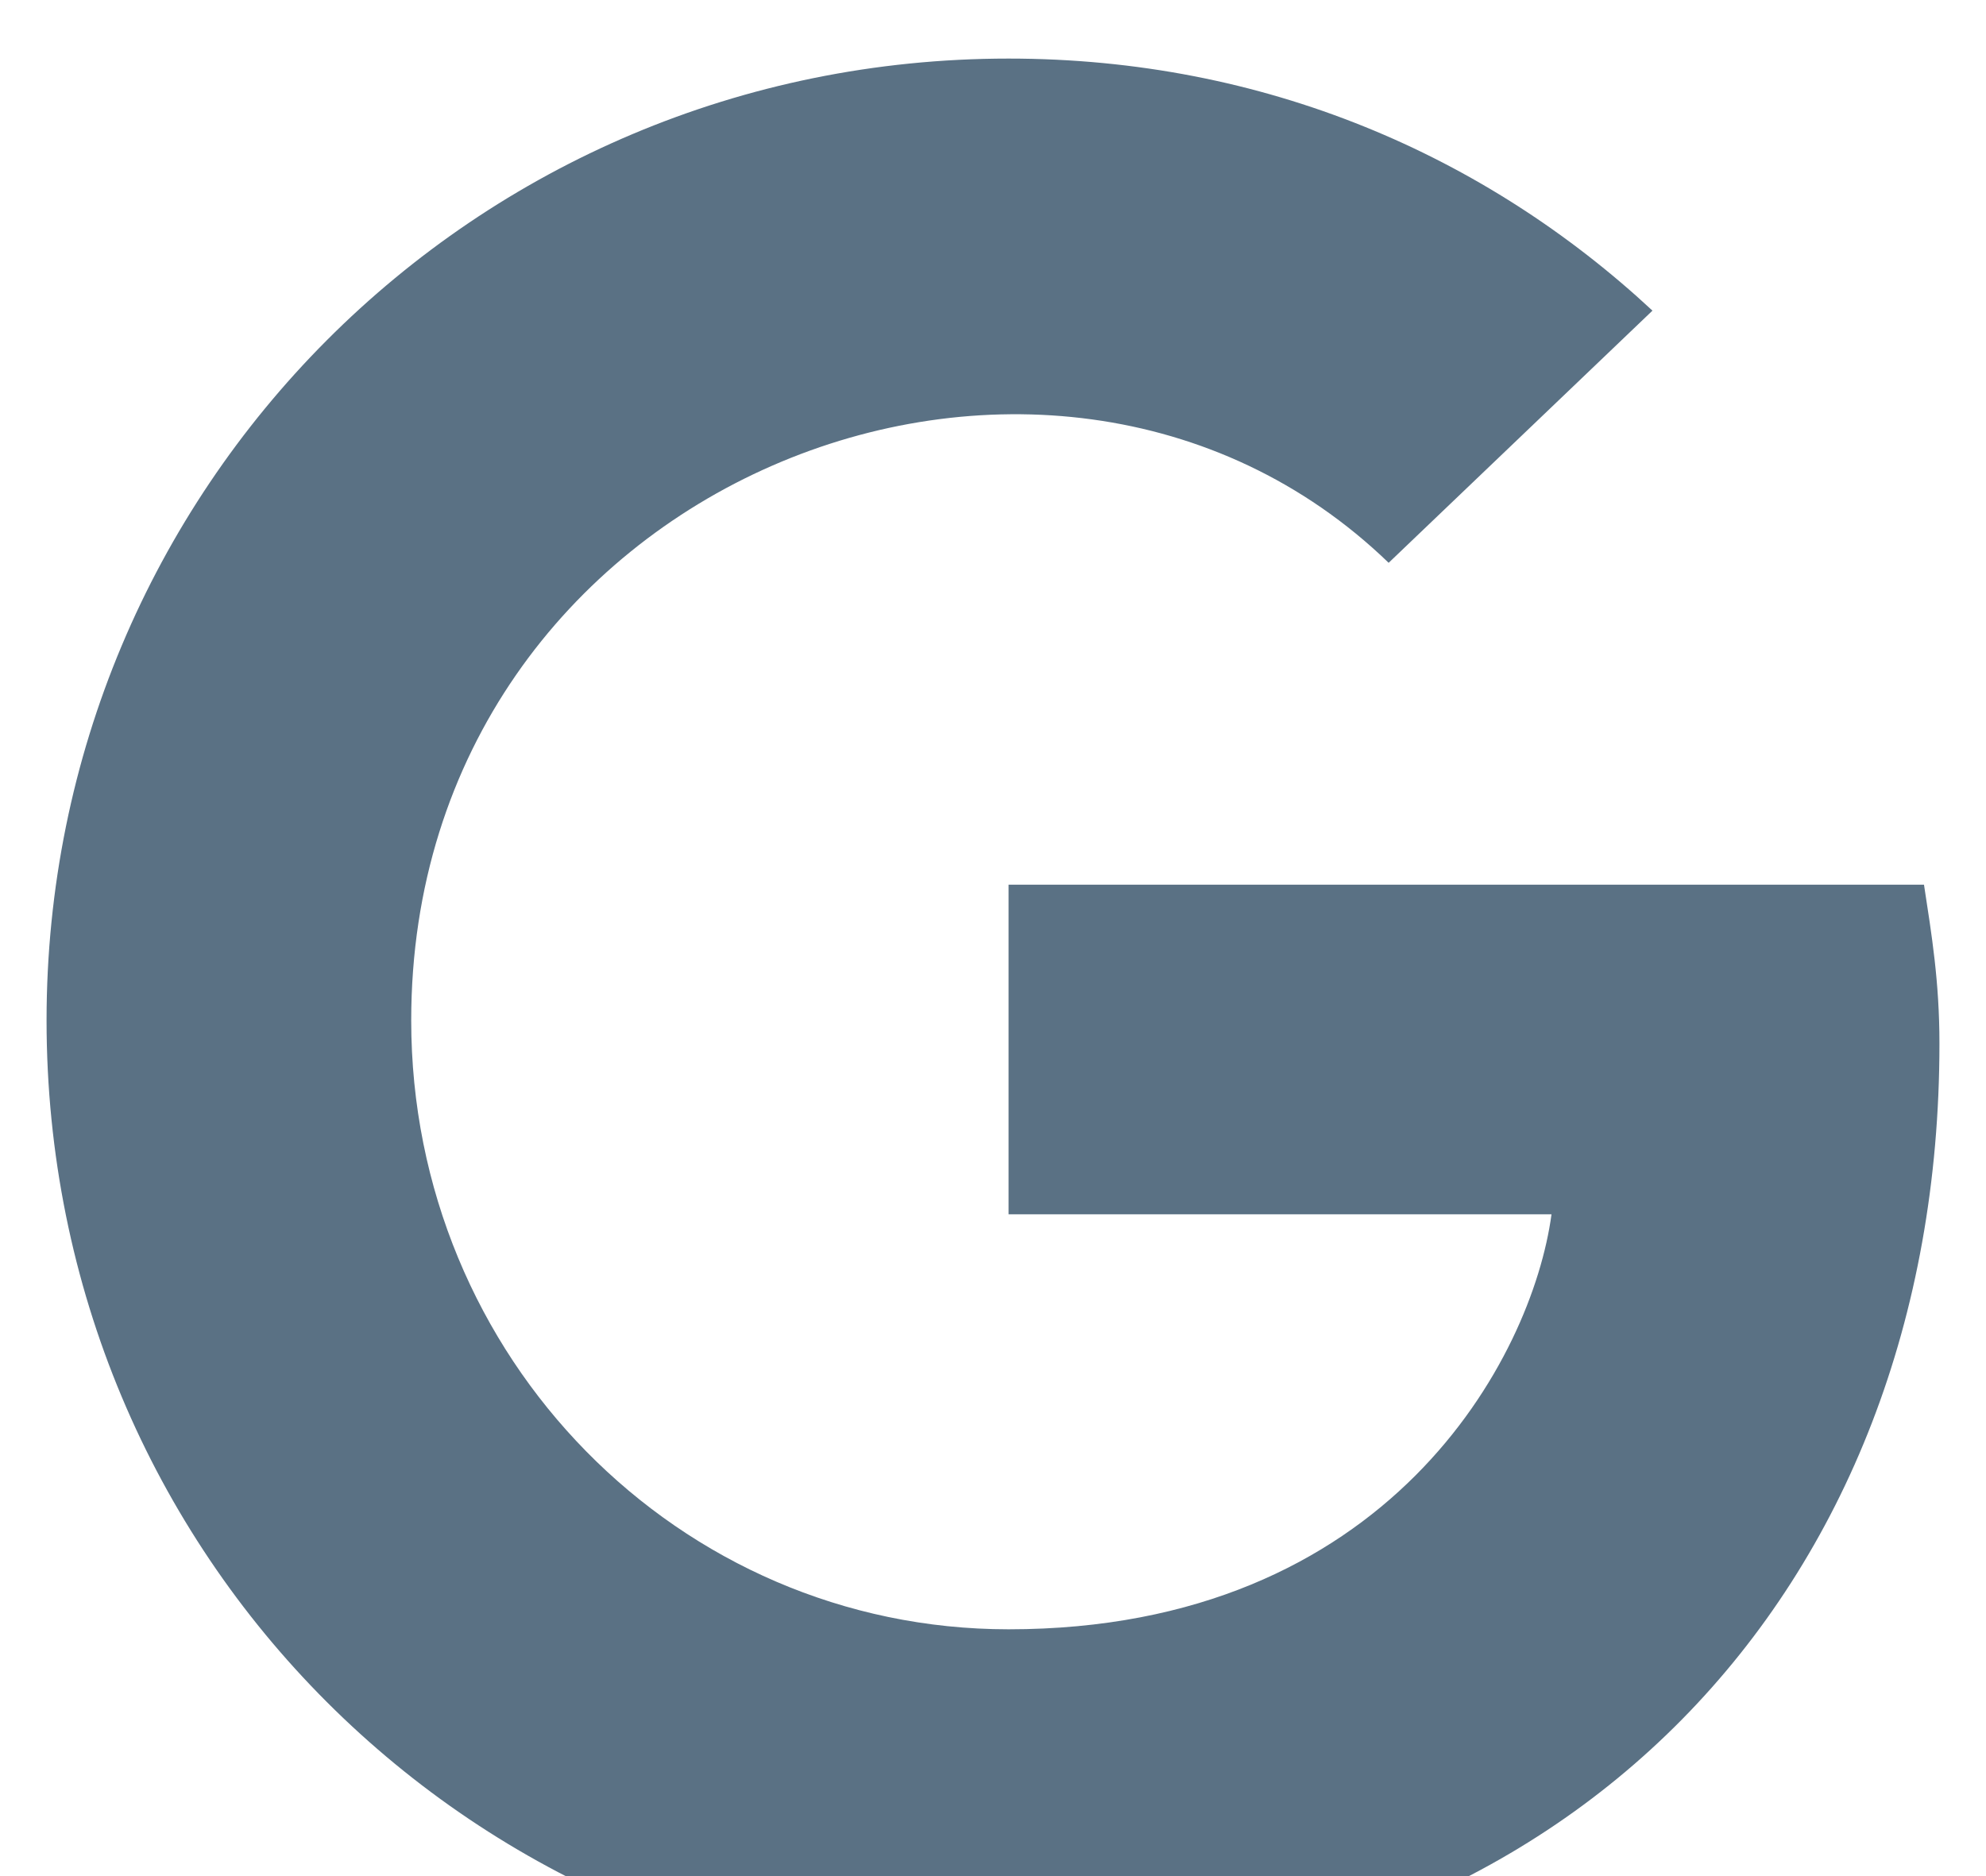
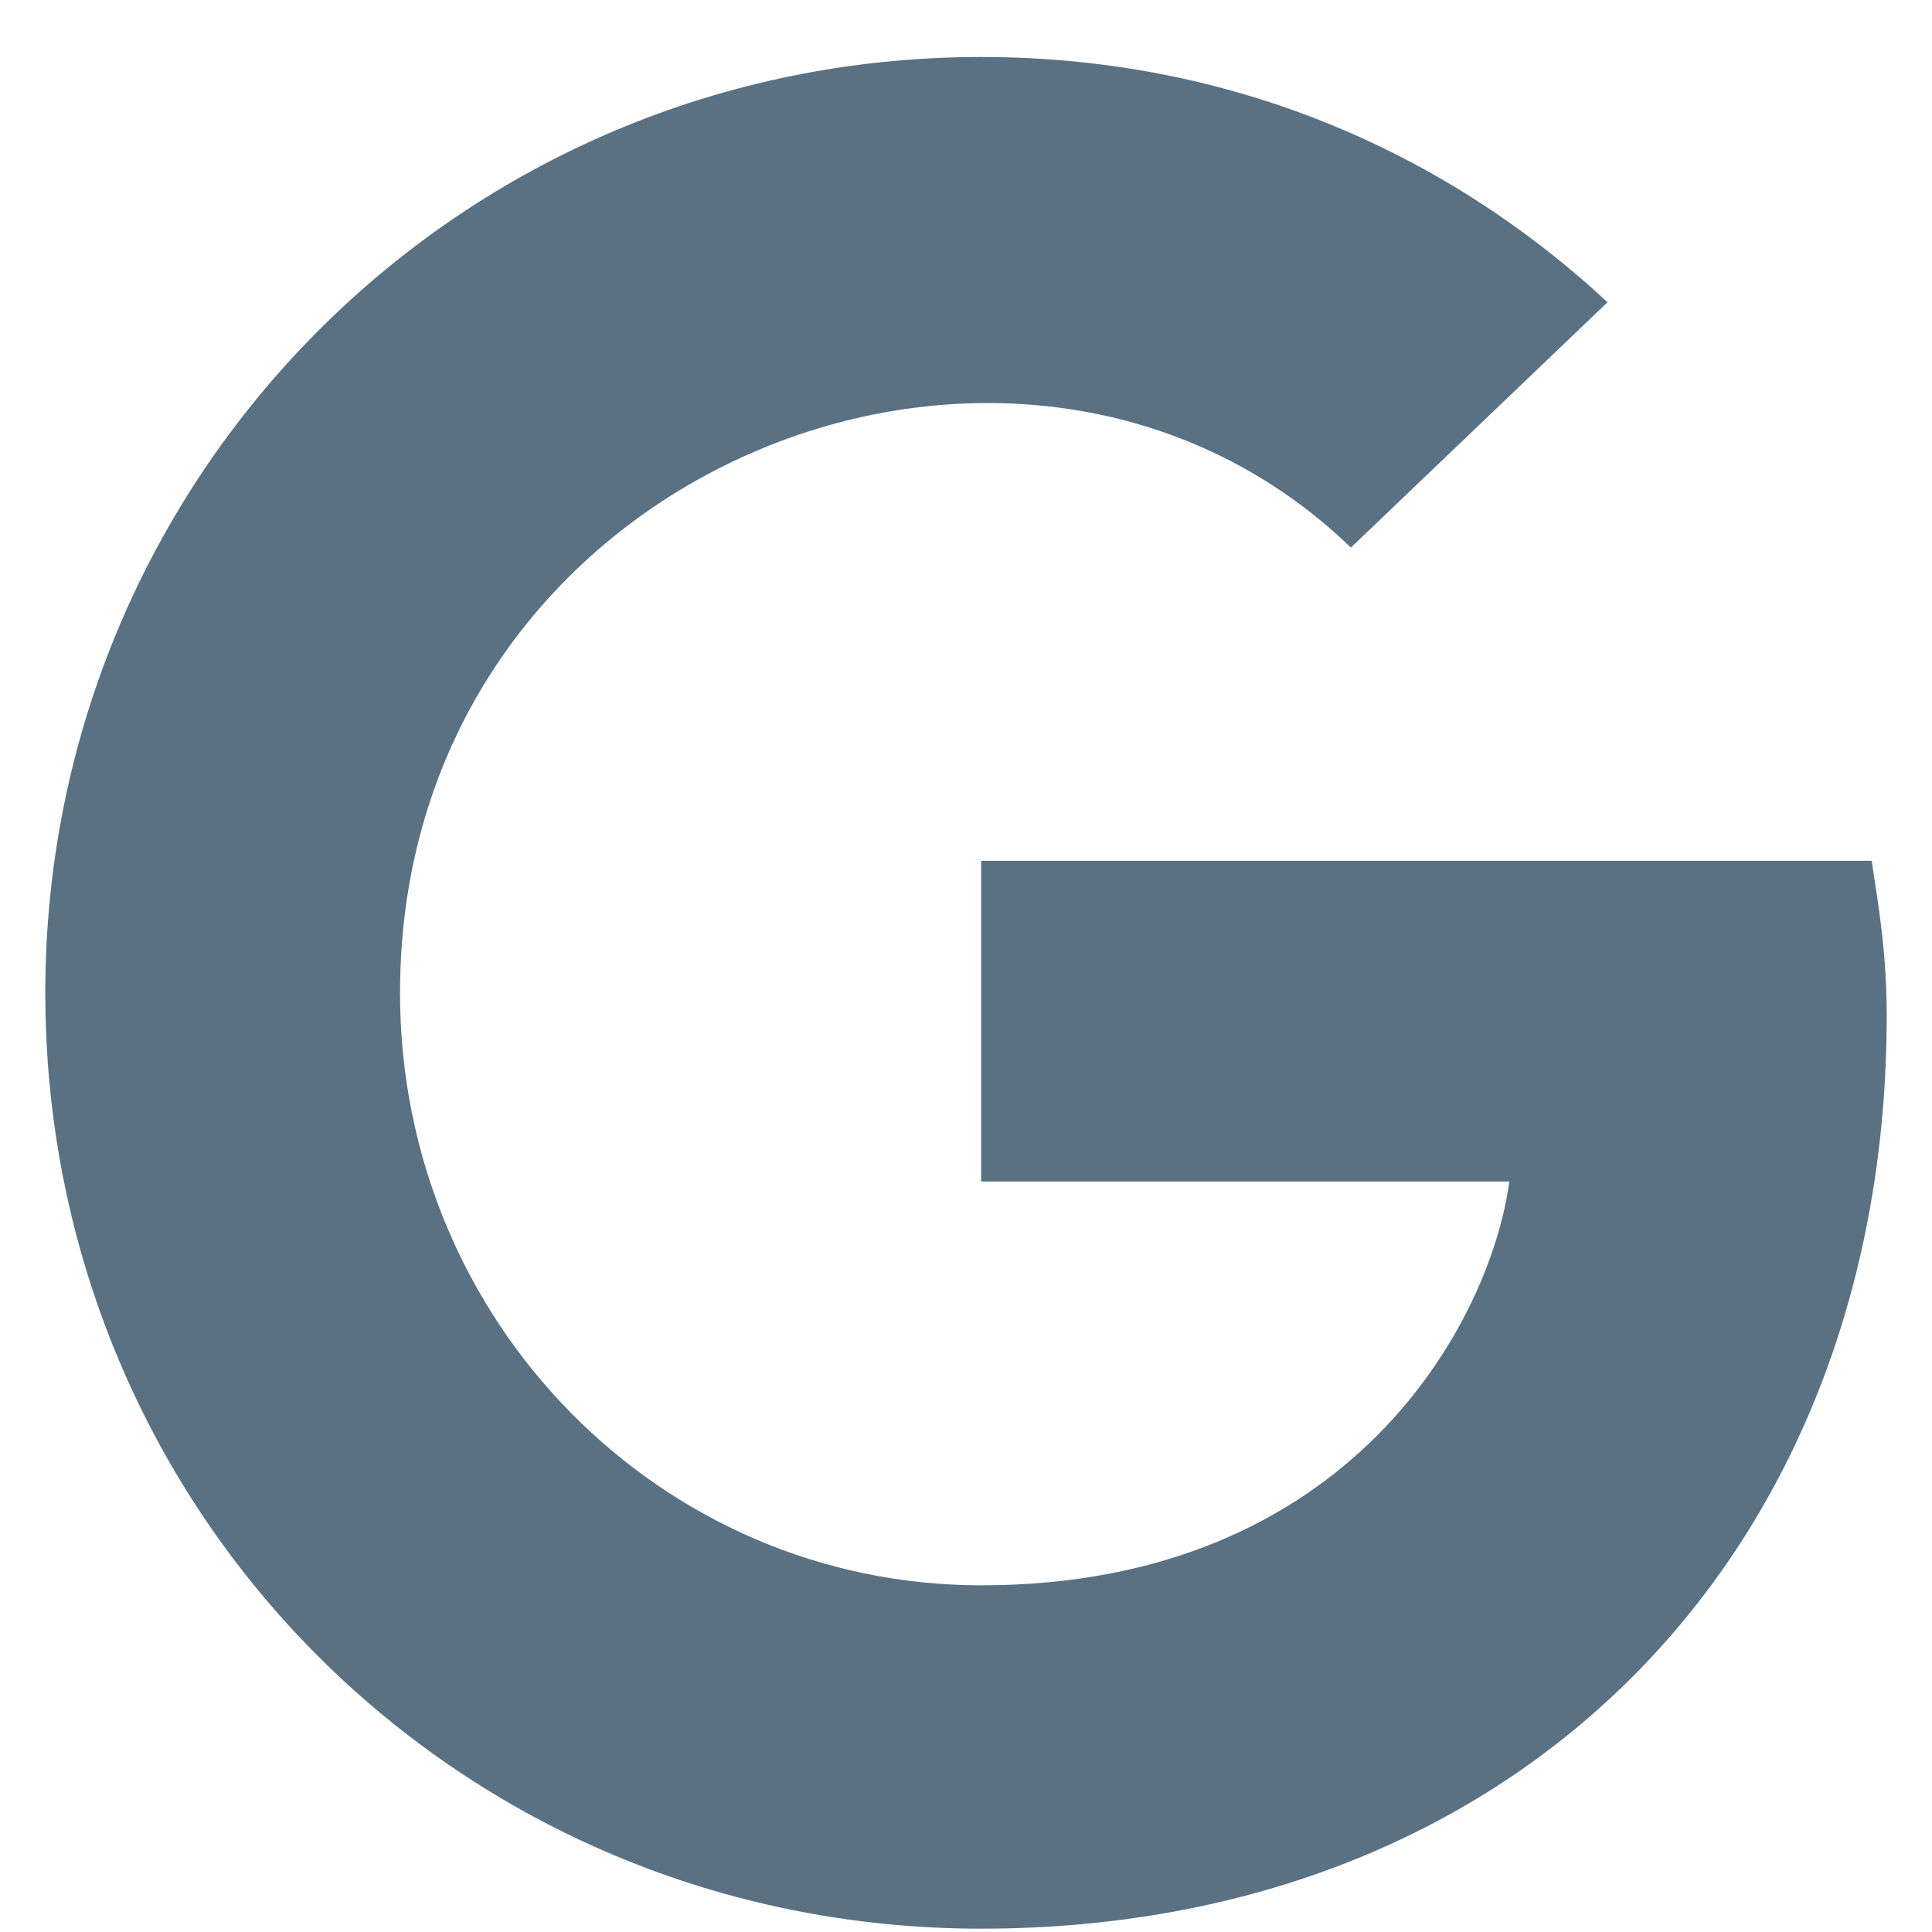
- <svg xmlns="http://www.w3.org/2000/svg" width="18" height="17" viewBox="0 0 18 17" fill="none">
+ <svg xmlns="http://www.w3.org/2000/svg" width="18" height="18" viewBox="0 0 18 18" fill="none">
  <path d="M17.578 9.461C17.578 8.898 17.508 8.477 17.438 8.02H9.141V11.008H14.062C13.887 12.309 12.586 14.77 9.141 14.77C6.152 14.77 3.727 12.309 3.727 9.25C3.727 4.363 9.492 2.113 12.586 5.102L14.977 2.816C13.465 1.41 11.461 0.531 9.141 0.531C4.289 0.531 0.422 4.434 0.422 9.25C0.422 14.102 4.289 17.969 9.141 17.969C14.168 17.969 17.578 14.453 17.578 9.461Z" fill="#5A7184" />
</svg>
